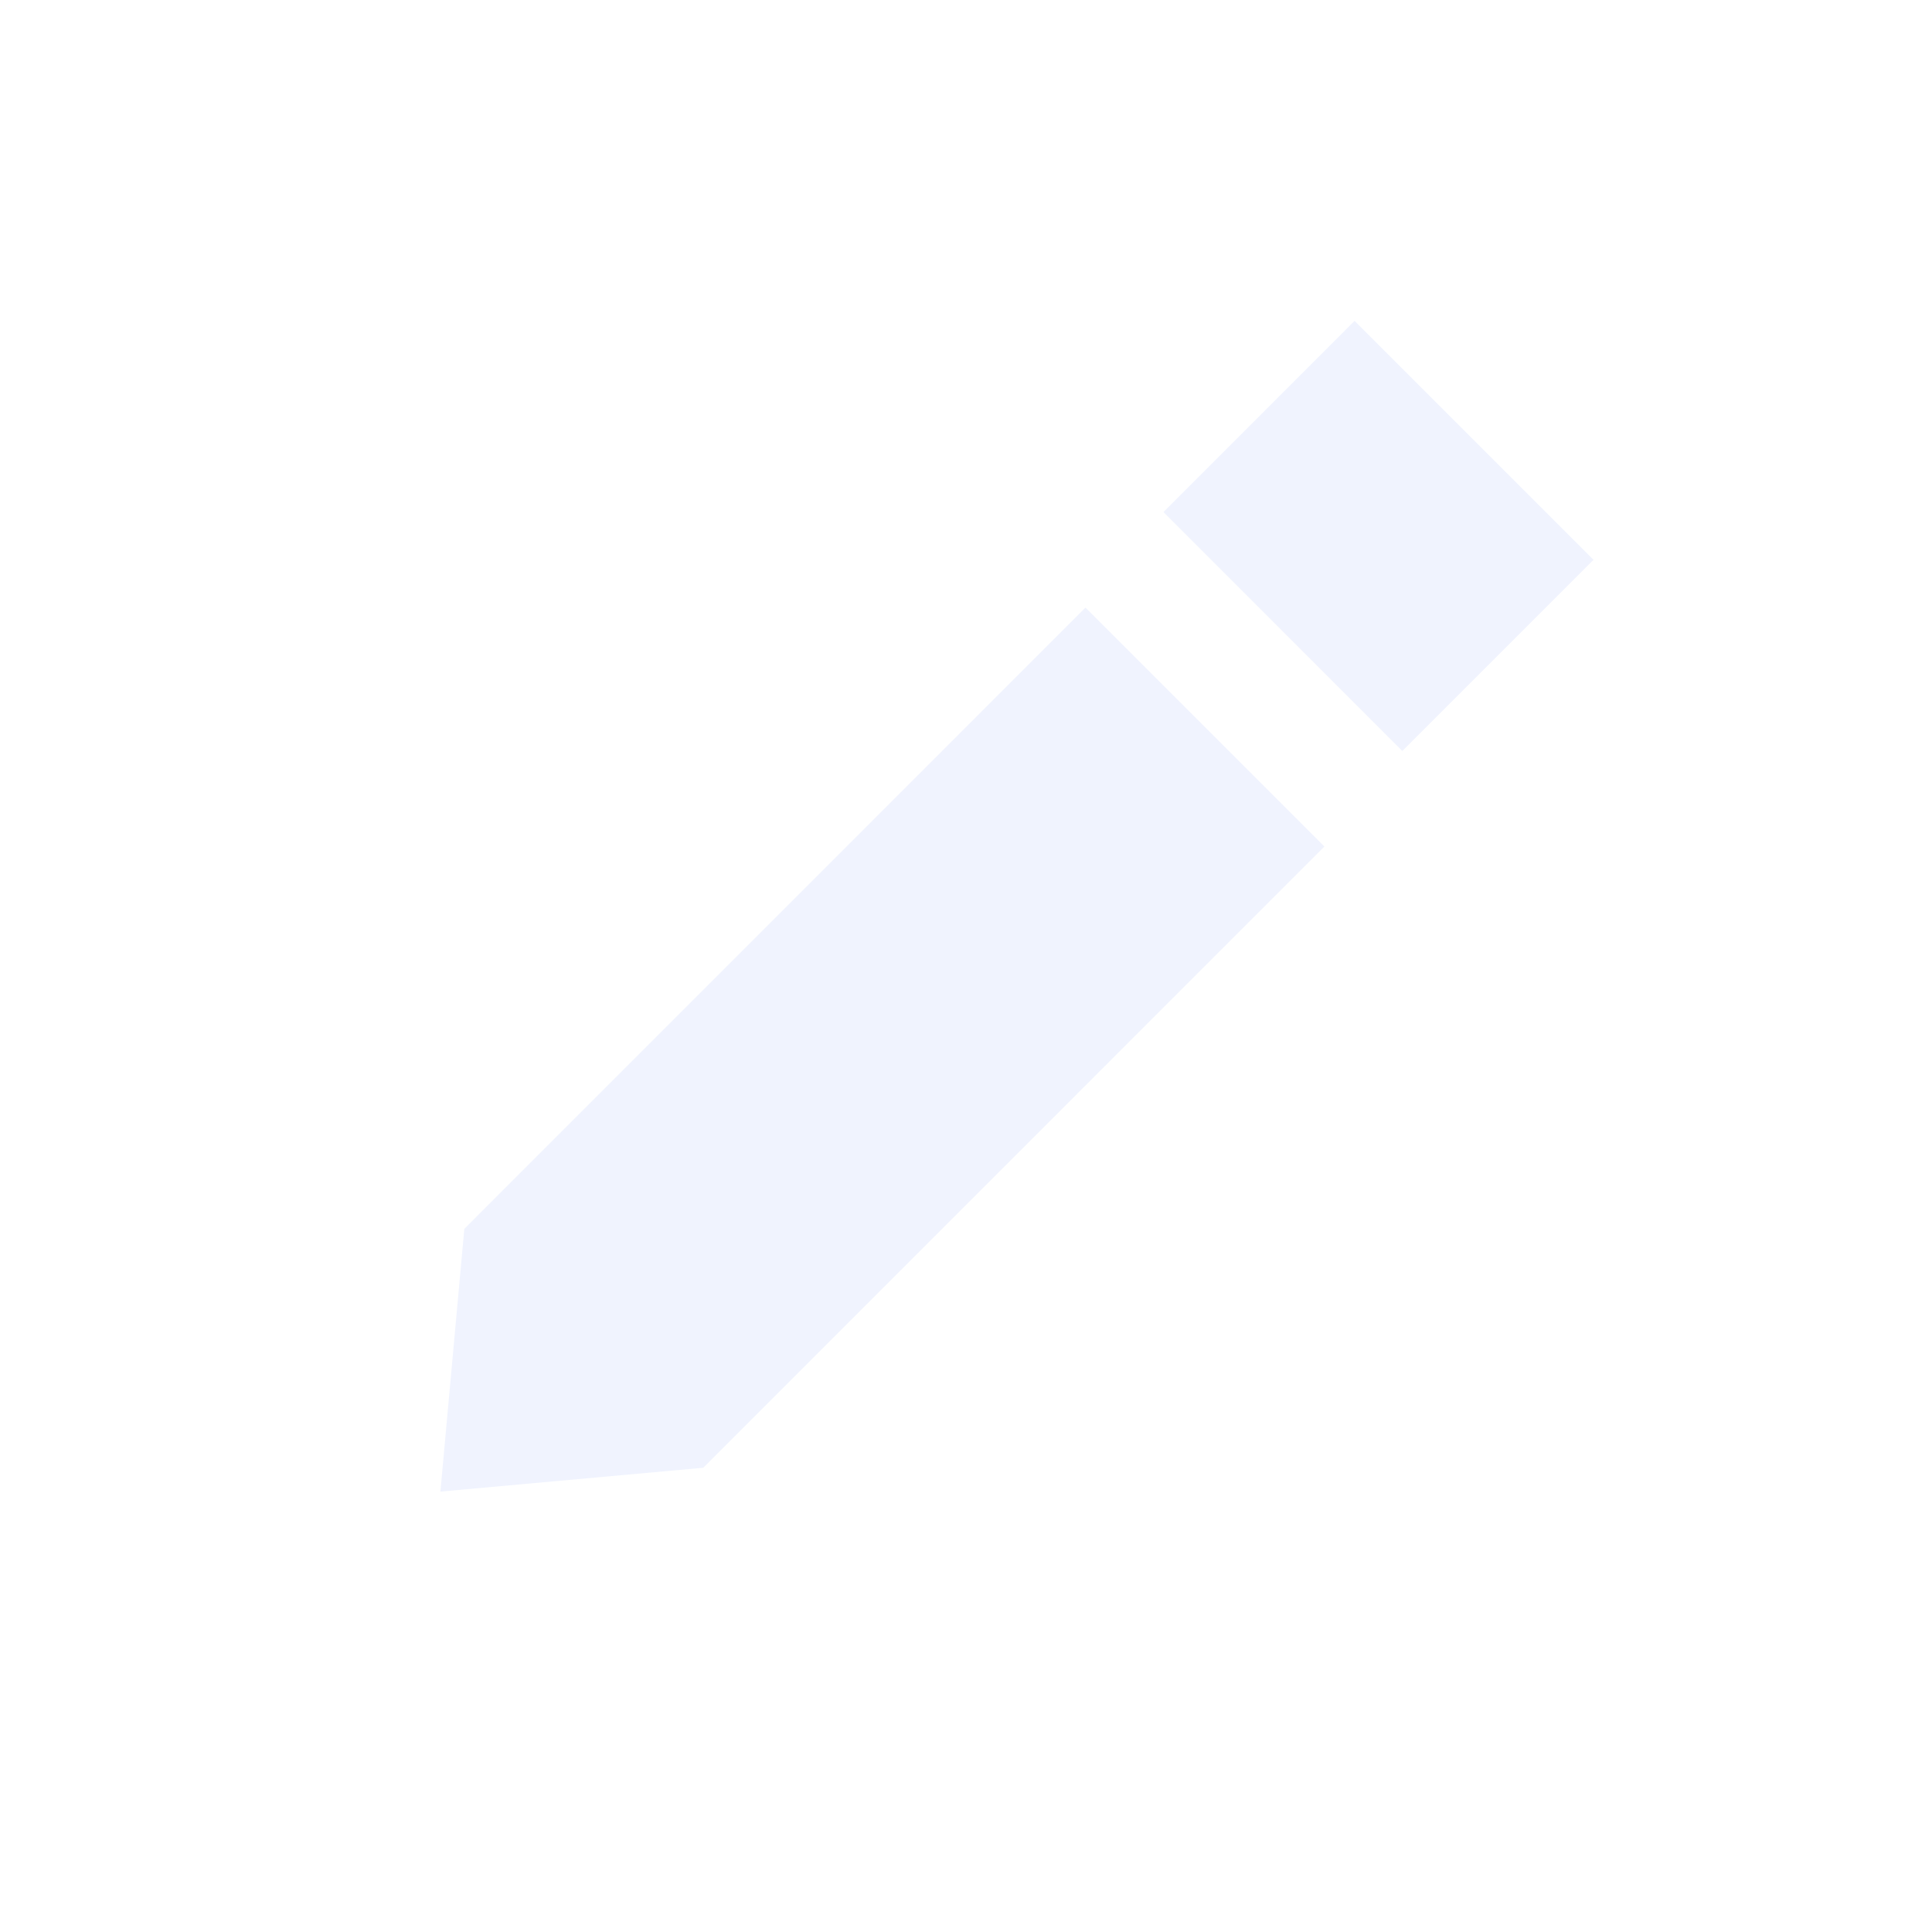
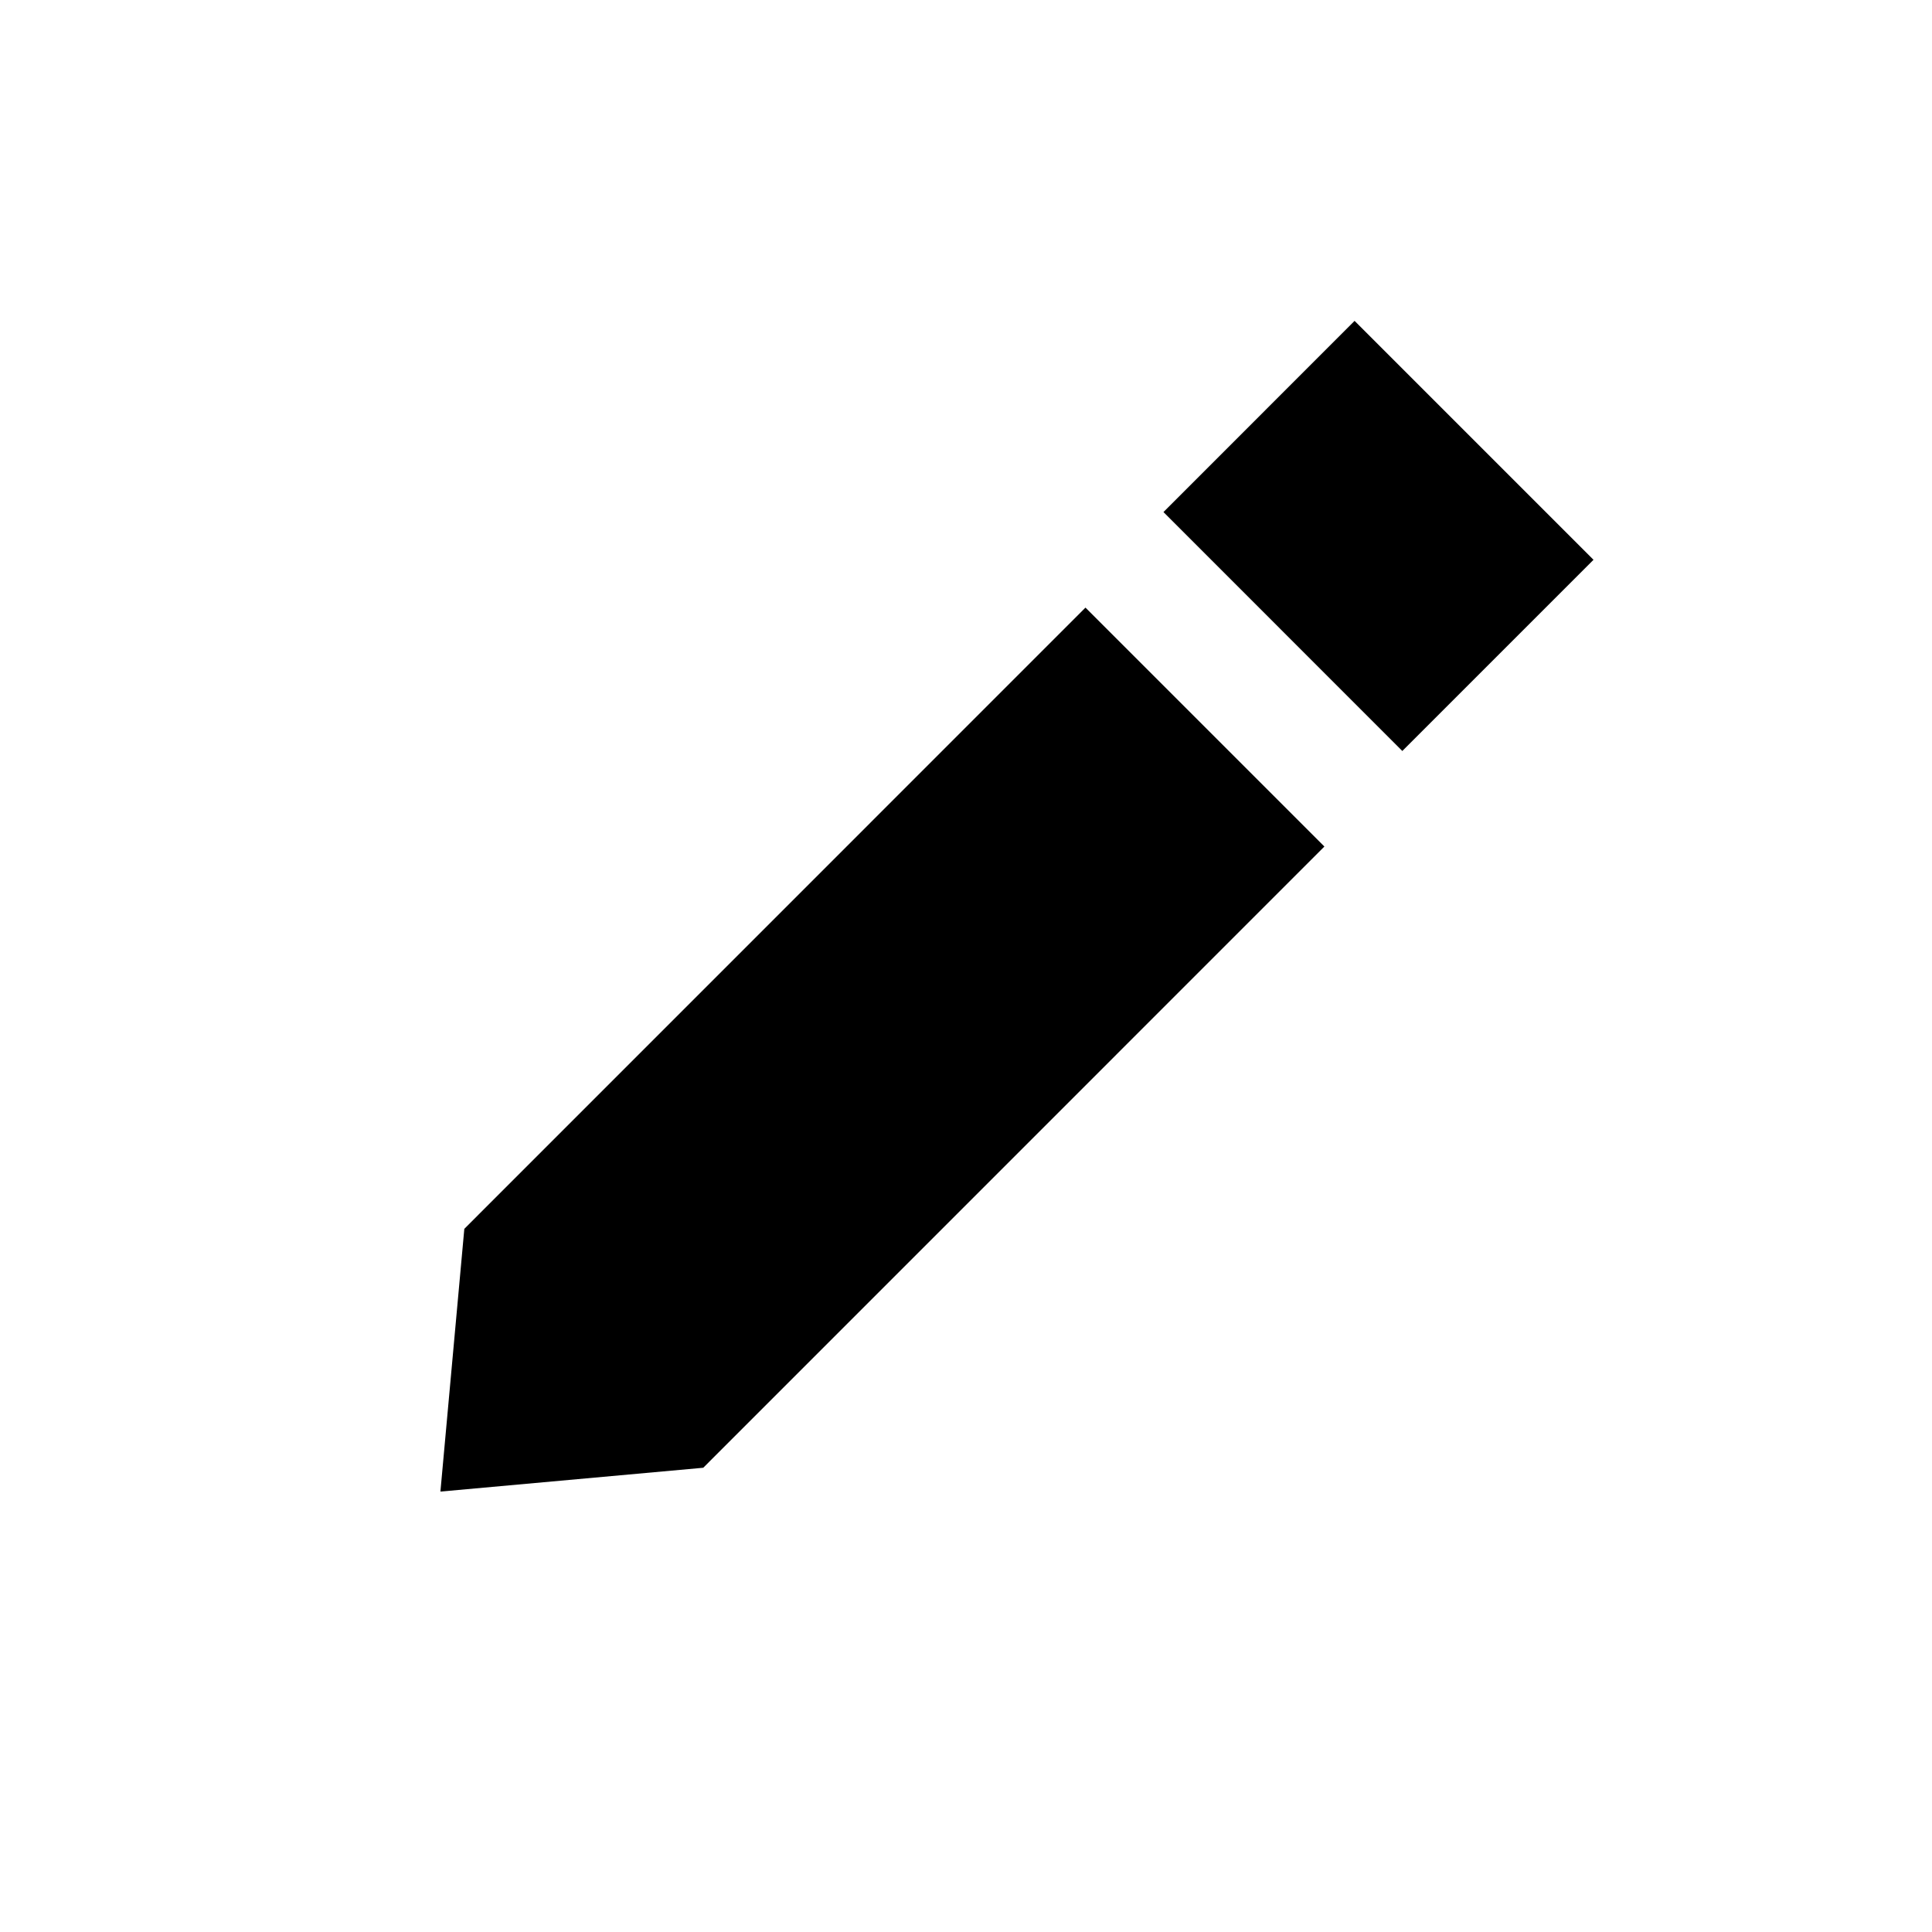
<svg xmlns="http://www.w3.org/2000/svg" width="24" height="24" fill="none">
-   <path fill="#F0F3FE" d="m16.827 3.986 2.968 2.968-2.375 2.375-2.967-2.968zM13.484 7.548l2.968 2.968-7.716 7.717-3.265.296.297-3.264 7.716-7.717Z" />
+   <path fill="#000" d="m16.827 3.986 2.968 2.968-2.375 2.375-2.967-2.968zM13.484 7.548l2.968 2.968-7.716 7.717-3.265.296.297-3.264 7.716-7.717Z" />
</svg>
